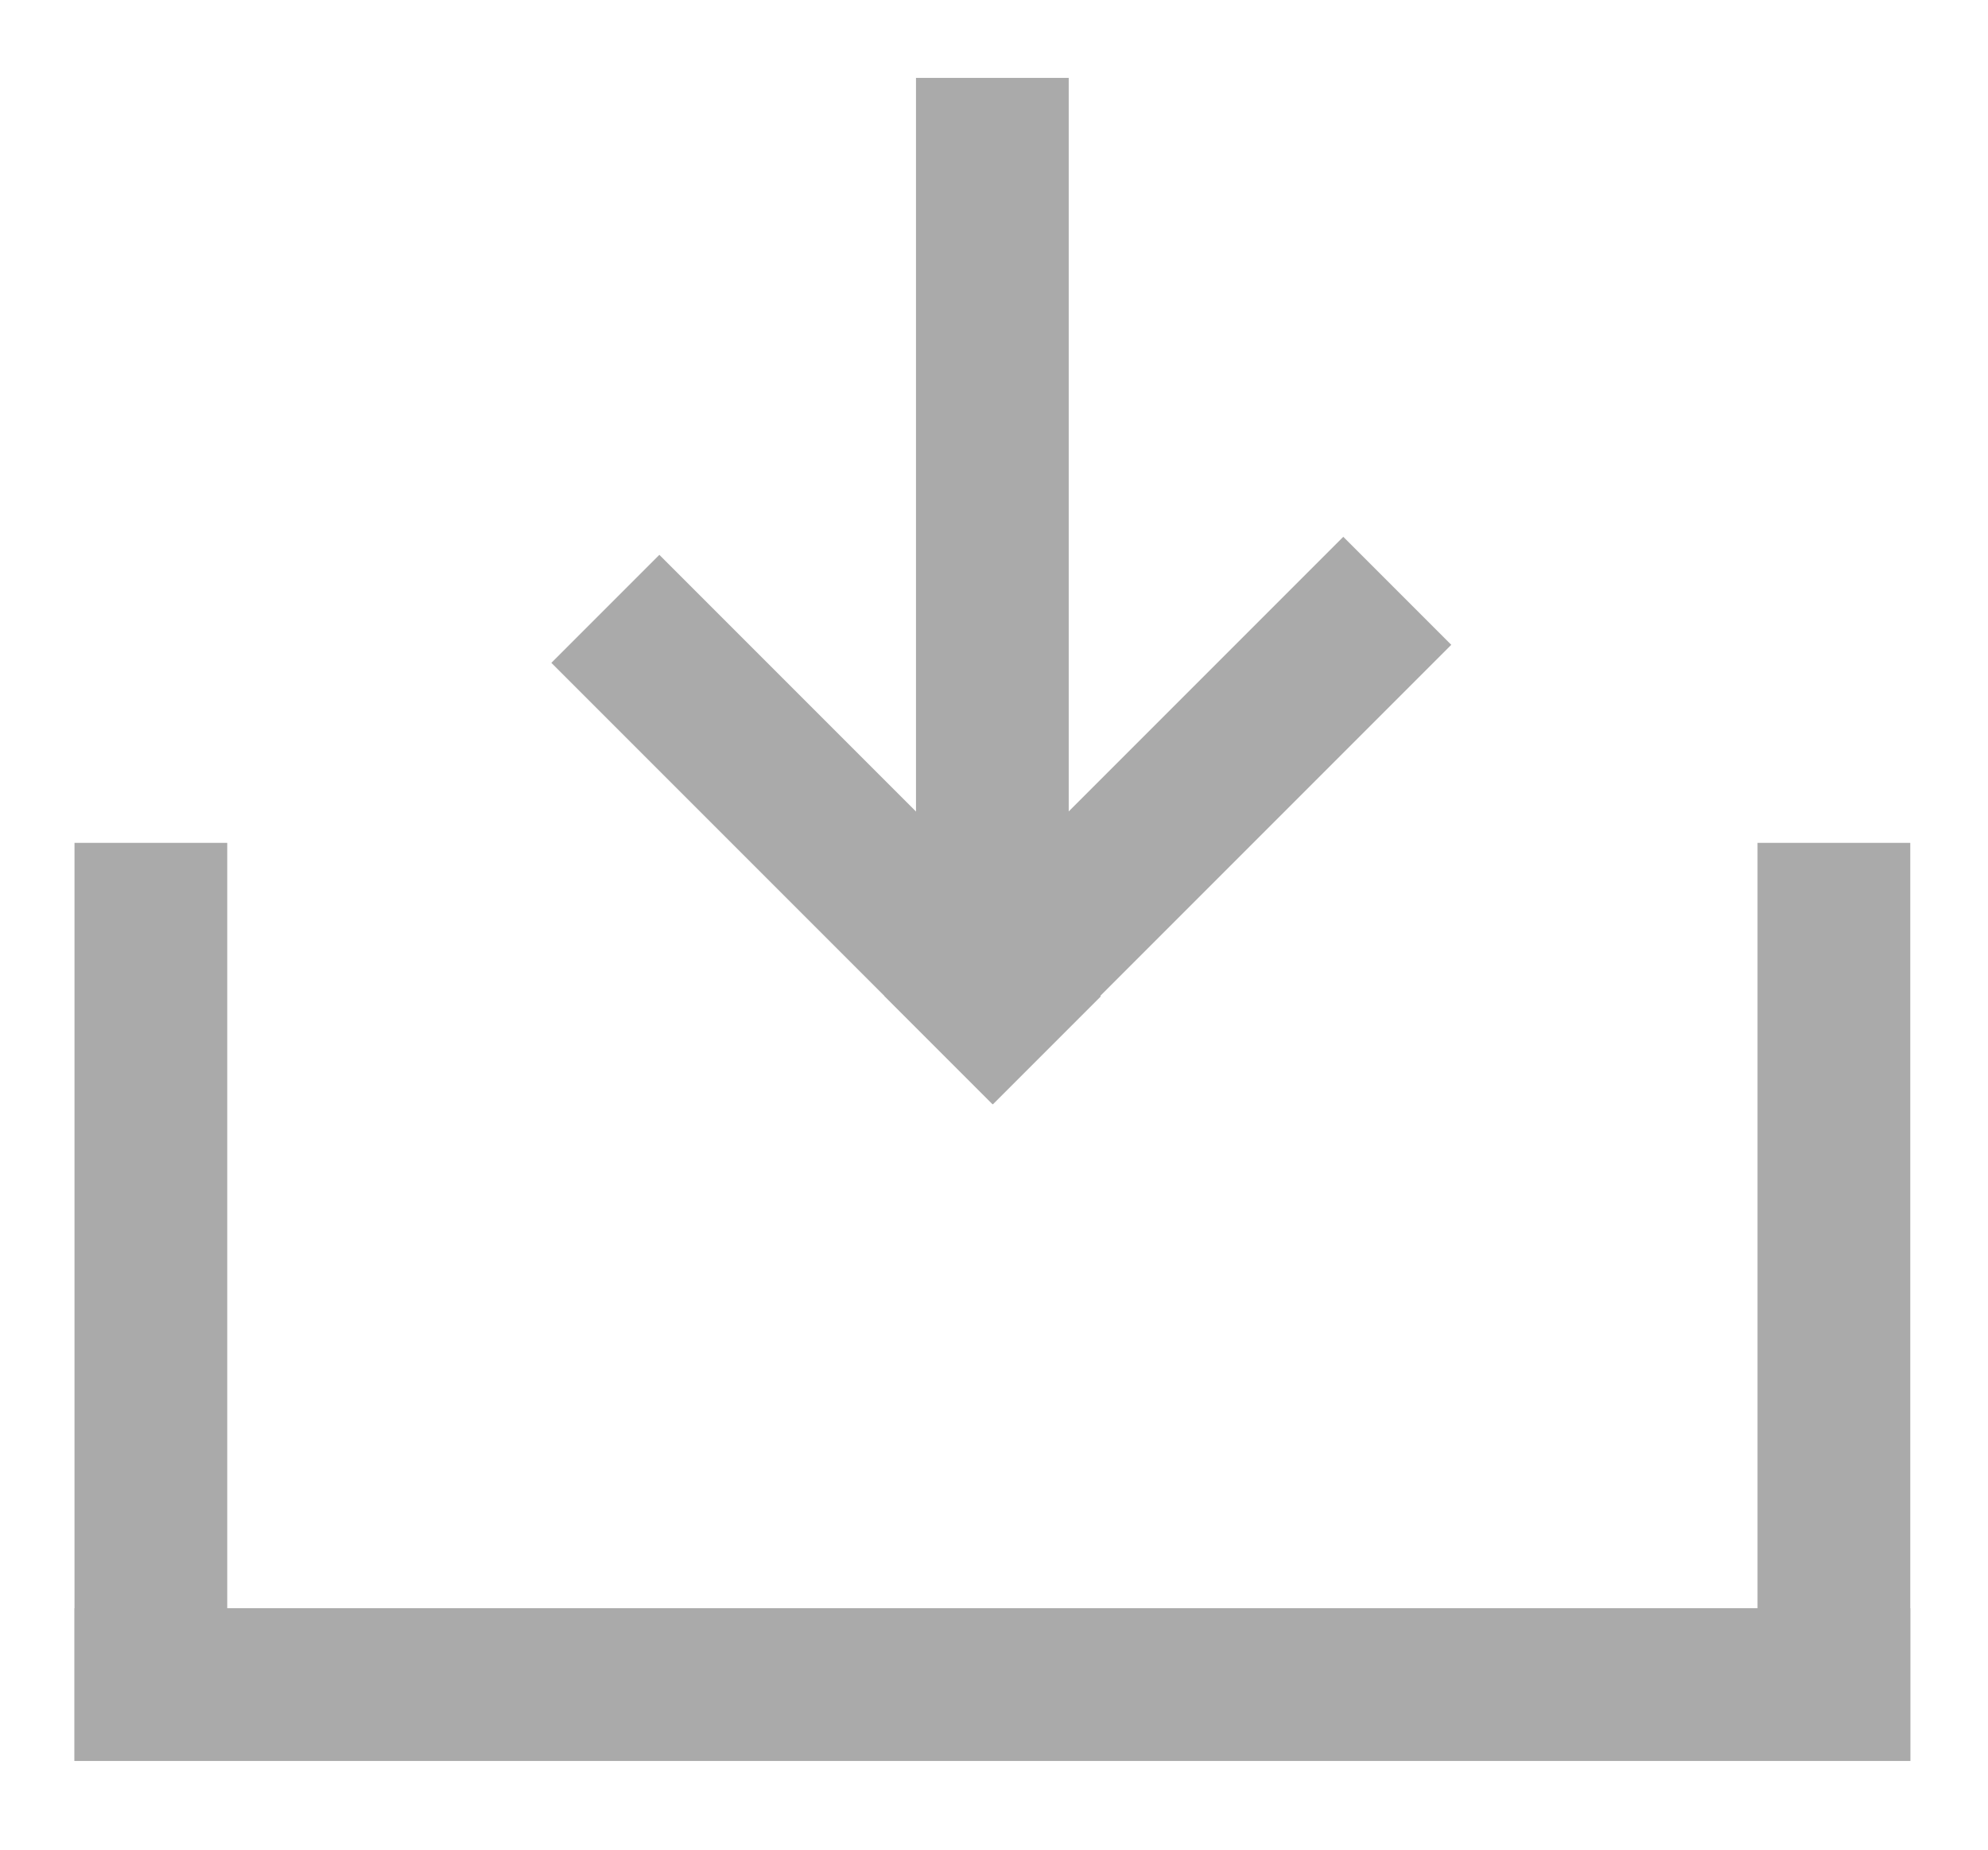
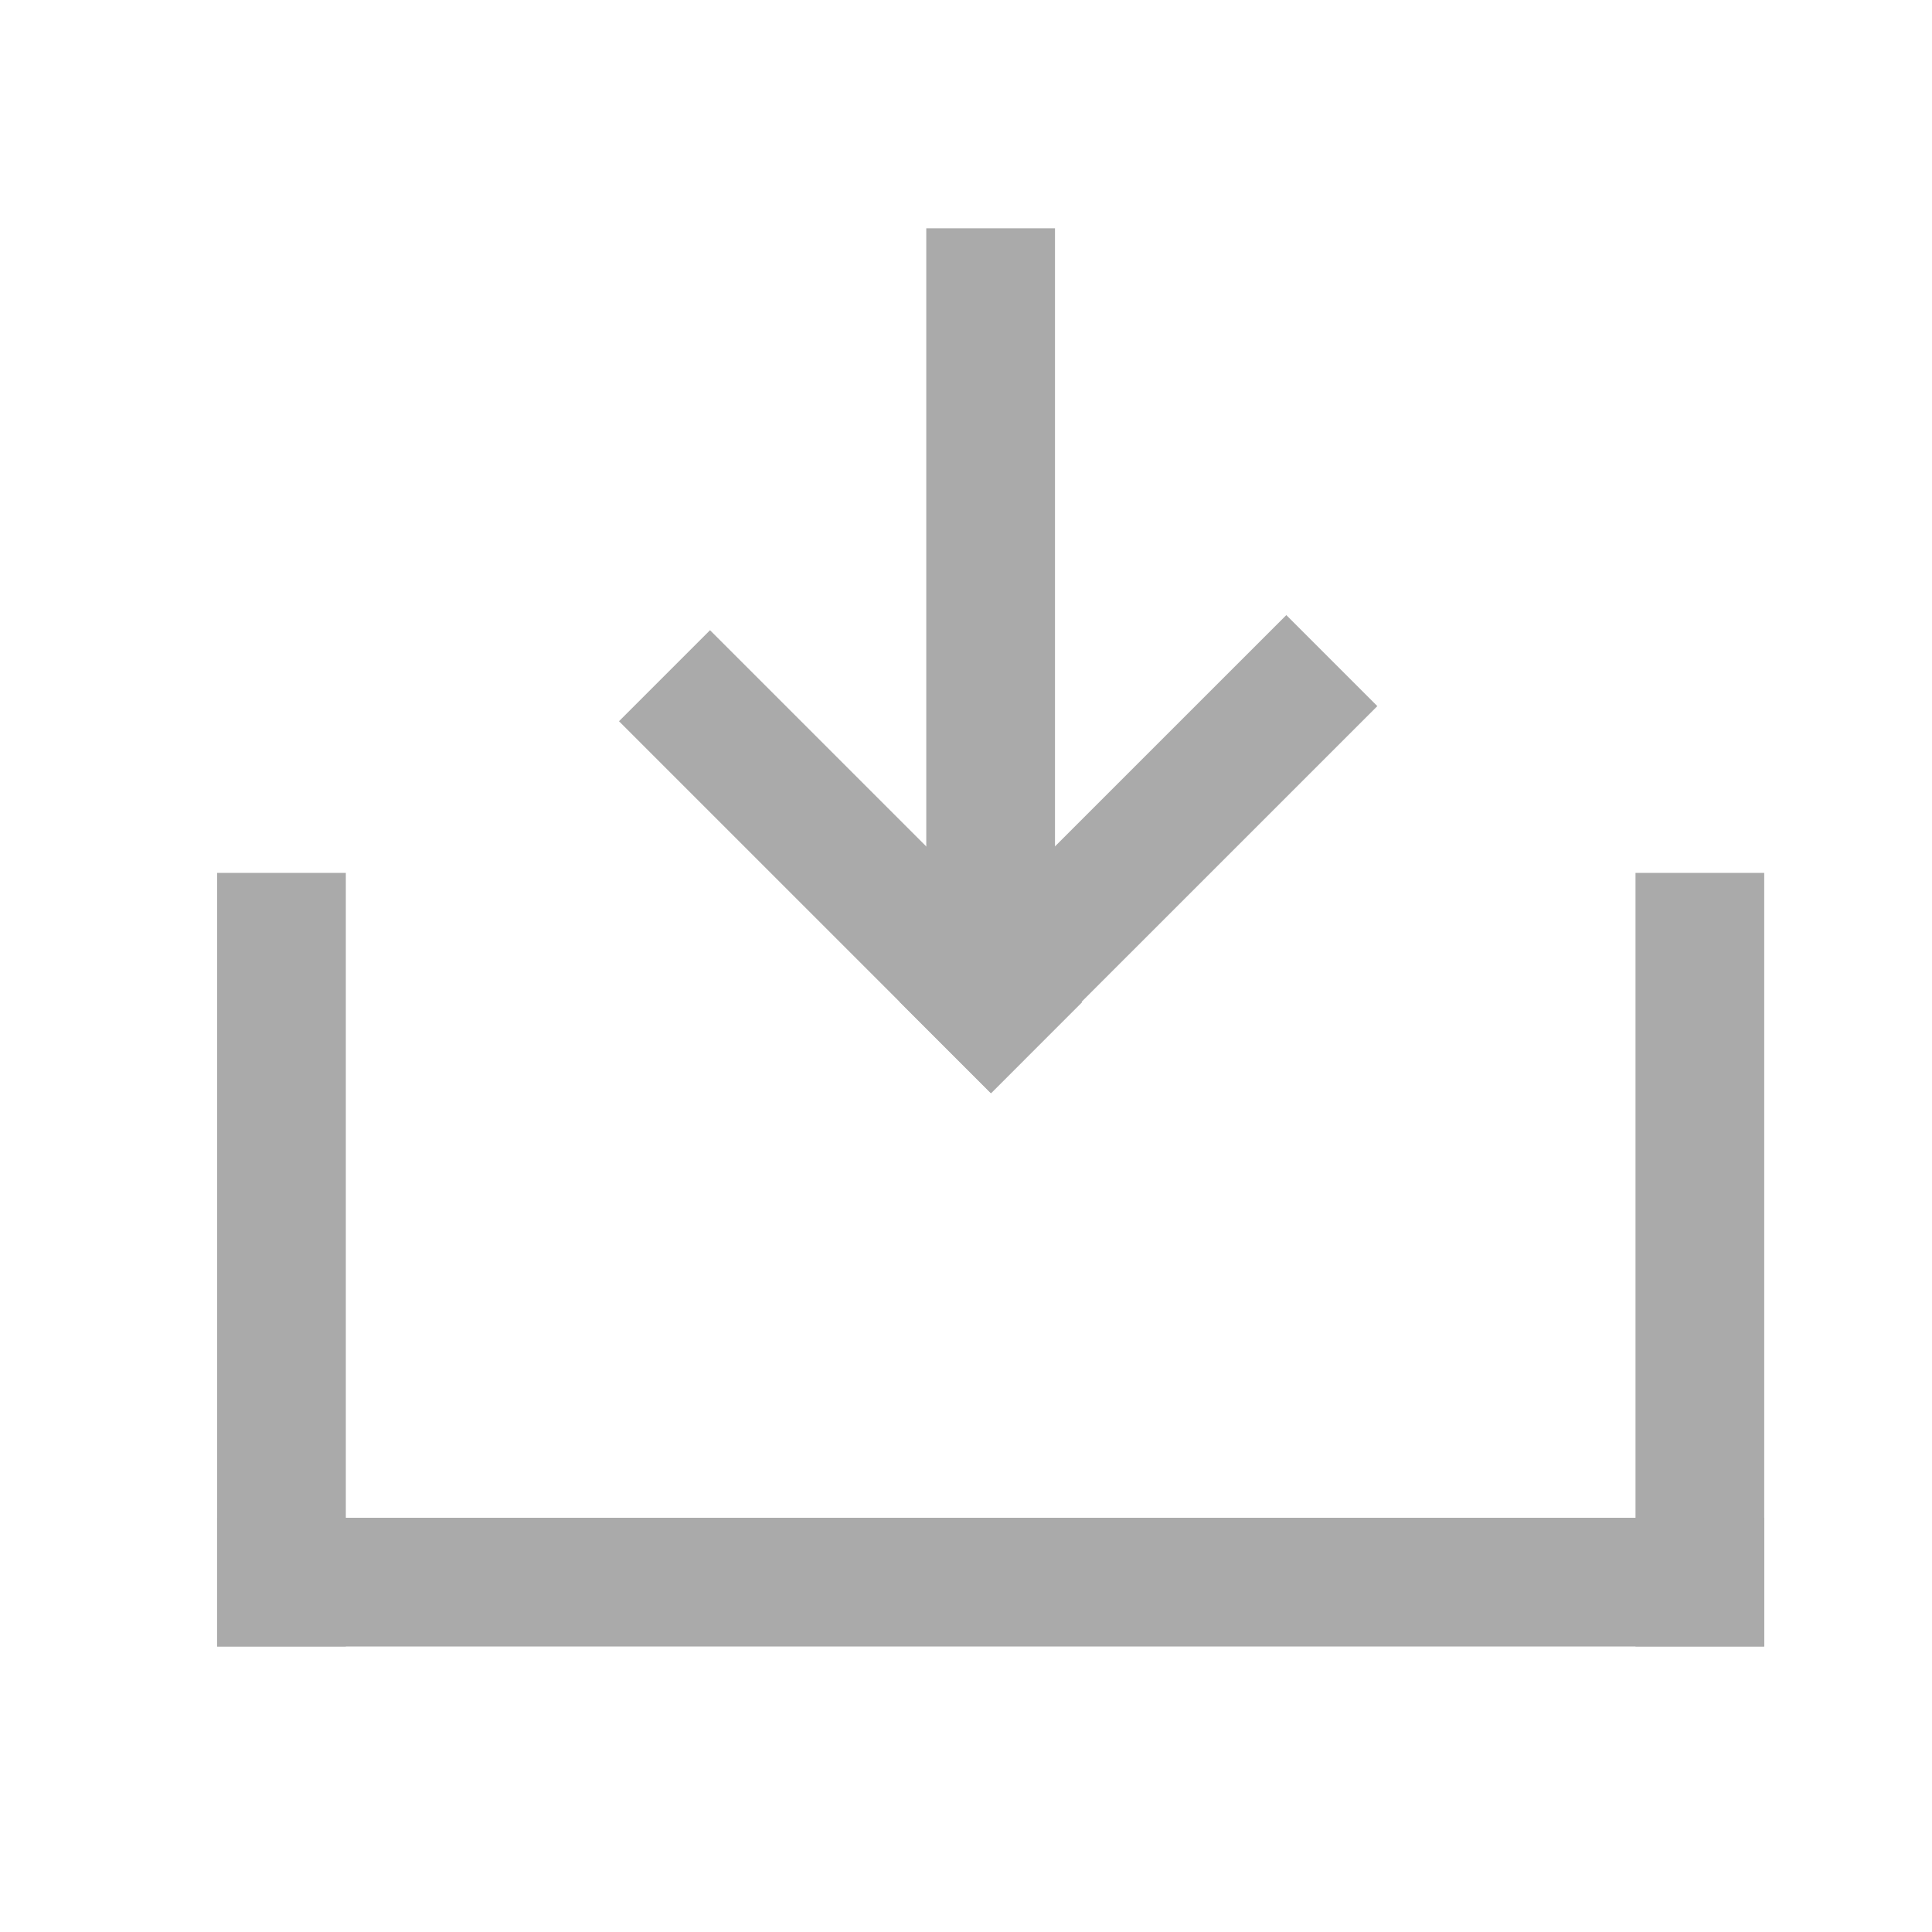
- <svg xmlns="http://www.w3.org/2000/svg" xmlns:xlink="http://www.w3.org/1999/xlink" version="1.1" x="0px" y="0px" width="27.75px" height="25.817px" viewBox="0 0 27.75 25.817" enable-background="new 0 0 27.75 25.817" xml:space="preserve">
+ <svg xmlns="http://www.w3.org/2000/svg" version="1.1" x="0px" y="0px" width="32px" height="32px" viewBox="0 0 32 32" enable-background="new 0 0 32 32" xml:space="preserve">
  <g id="Layer_3">
</g>
  <g id="Layer_2">
-     <g>
-       <defs>
-         <rect id="SVGID_33_" x="-239.393" y="166.116" width="1802.309" height="523.741" />
-       </defs>
-       <clipPath id="SVGID_2_">
-         <use xlink:href="#SVGID_33_" overflow="visible" />
-       </clipPath>
-       <g clip-path="url(#SVGID_2_)">
-         <rect x="-360.547" y="-28.651" opacity="0.75" fill="#EE4455" width="2014.504" height="965.851" />
-       </g>
-     </g>
+     <rect x="-350.405" y="-498.451" fill="none" stroke="#00FF00" stroke-miterlimit="10" width="799.29" height="1027.268" />
    <g>
      <g>
-         <rect x="11.771" y="10.384" transform="matrix(-0.7071 0.7071 -0.7071 -0.7071 35.9239 8.0184)" fill="#AAAAAA" width="9.06" height="2.132" />
-         <rect x="7.173" y="10.512" transform="matrix(-0.7071 -0.7071 0.7071 -0.7071 11.4976 27.918)" fill="#AAAAAA" width="8.715" height="2.132" />
-         <rect x="12.786" y="1.087" fill="#AAAAAA" width="2.132" height="12.812" />
-         <rect x="1.04" y="22.444" fill="#AAAAAA" width="25.625" height="2.132" />
-         <rect x="1.04" y="11.763" fill="#AAAAAA" width="2.132" height="12.812" />
-         <rect x="24.533" y="11.763" fill="#AAAAAA" width="2.132" height="12.812" />
+         <rect x="14.328" y="13.078" transform="matrix(-0.7072 0.7071 -0.7071 -0.7072 42.1932 10.813)" fill="#AAAAAA" width="9.059" height="2.132" />
+         <rect x="9.729" y="13.206" transform="matrix(-0.7071 -0.7071 0.7071 -0.7071 13.9565 34.3256)" fill="#AAAAAA" width="8.715" height="2.132" />
+         <rect x="15.342" y="3.781" fill="#AAAAAA" width="2.132" height="12.812" />
+         <rect x="3.596" y="25.139" fill="#AAAAAA" width="25.625" height="2.132" />
+         <rect x="3.596" y="14.458" fill="#AAAAAA" width="2.132" height="12.812" />
+         <rect x="27.089" y="14.458" fill="#AAAAAA" width="2.132" height="12.812" />
      </g>
    </g>
  </g>
  <g id="Capa_4">
</g>
</svg>
